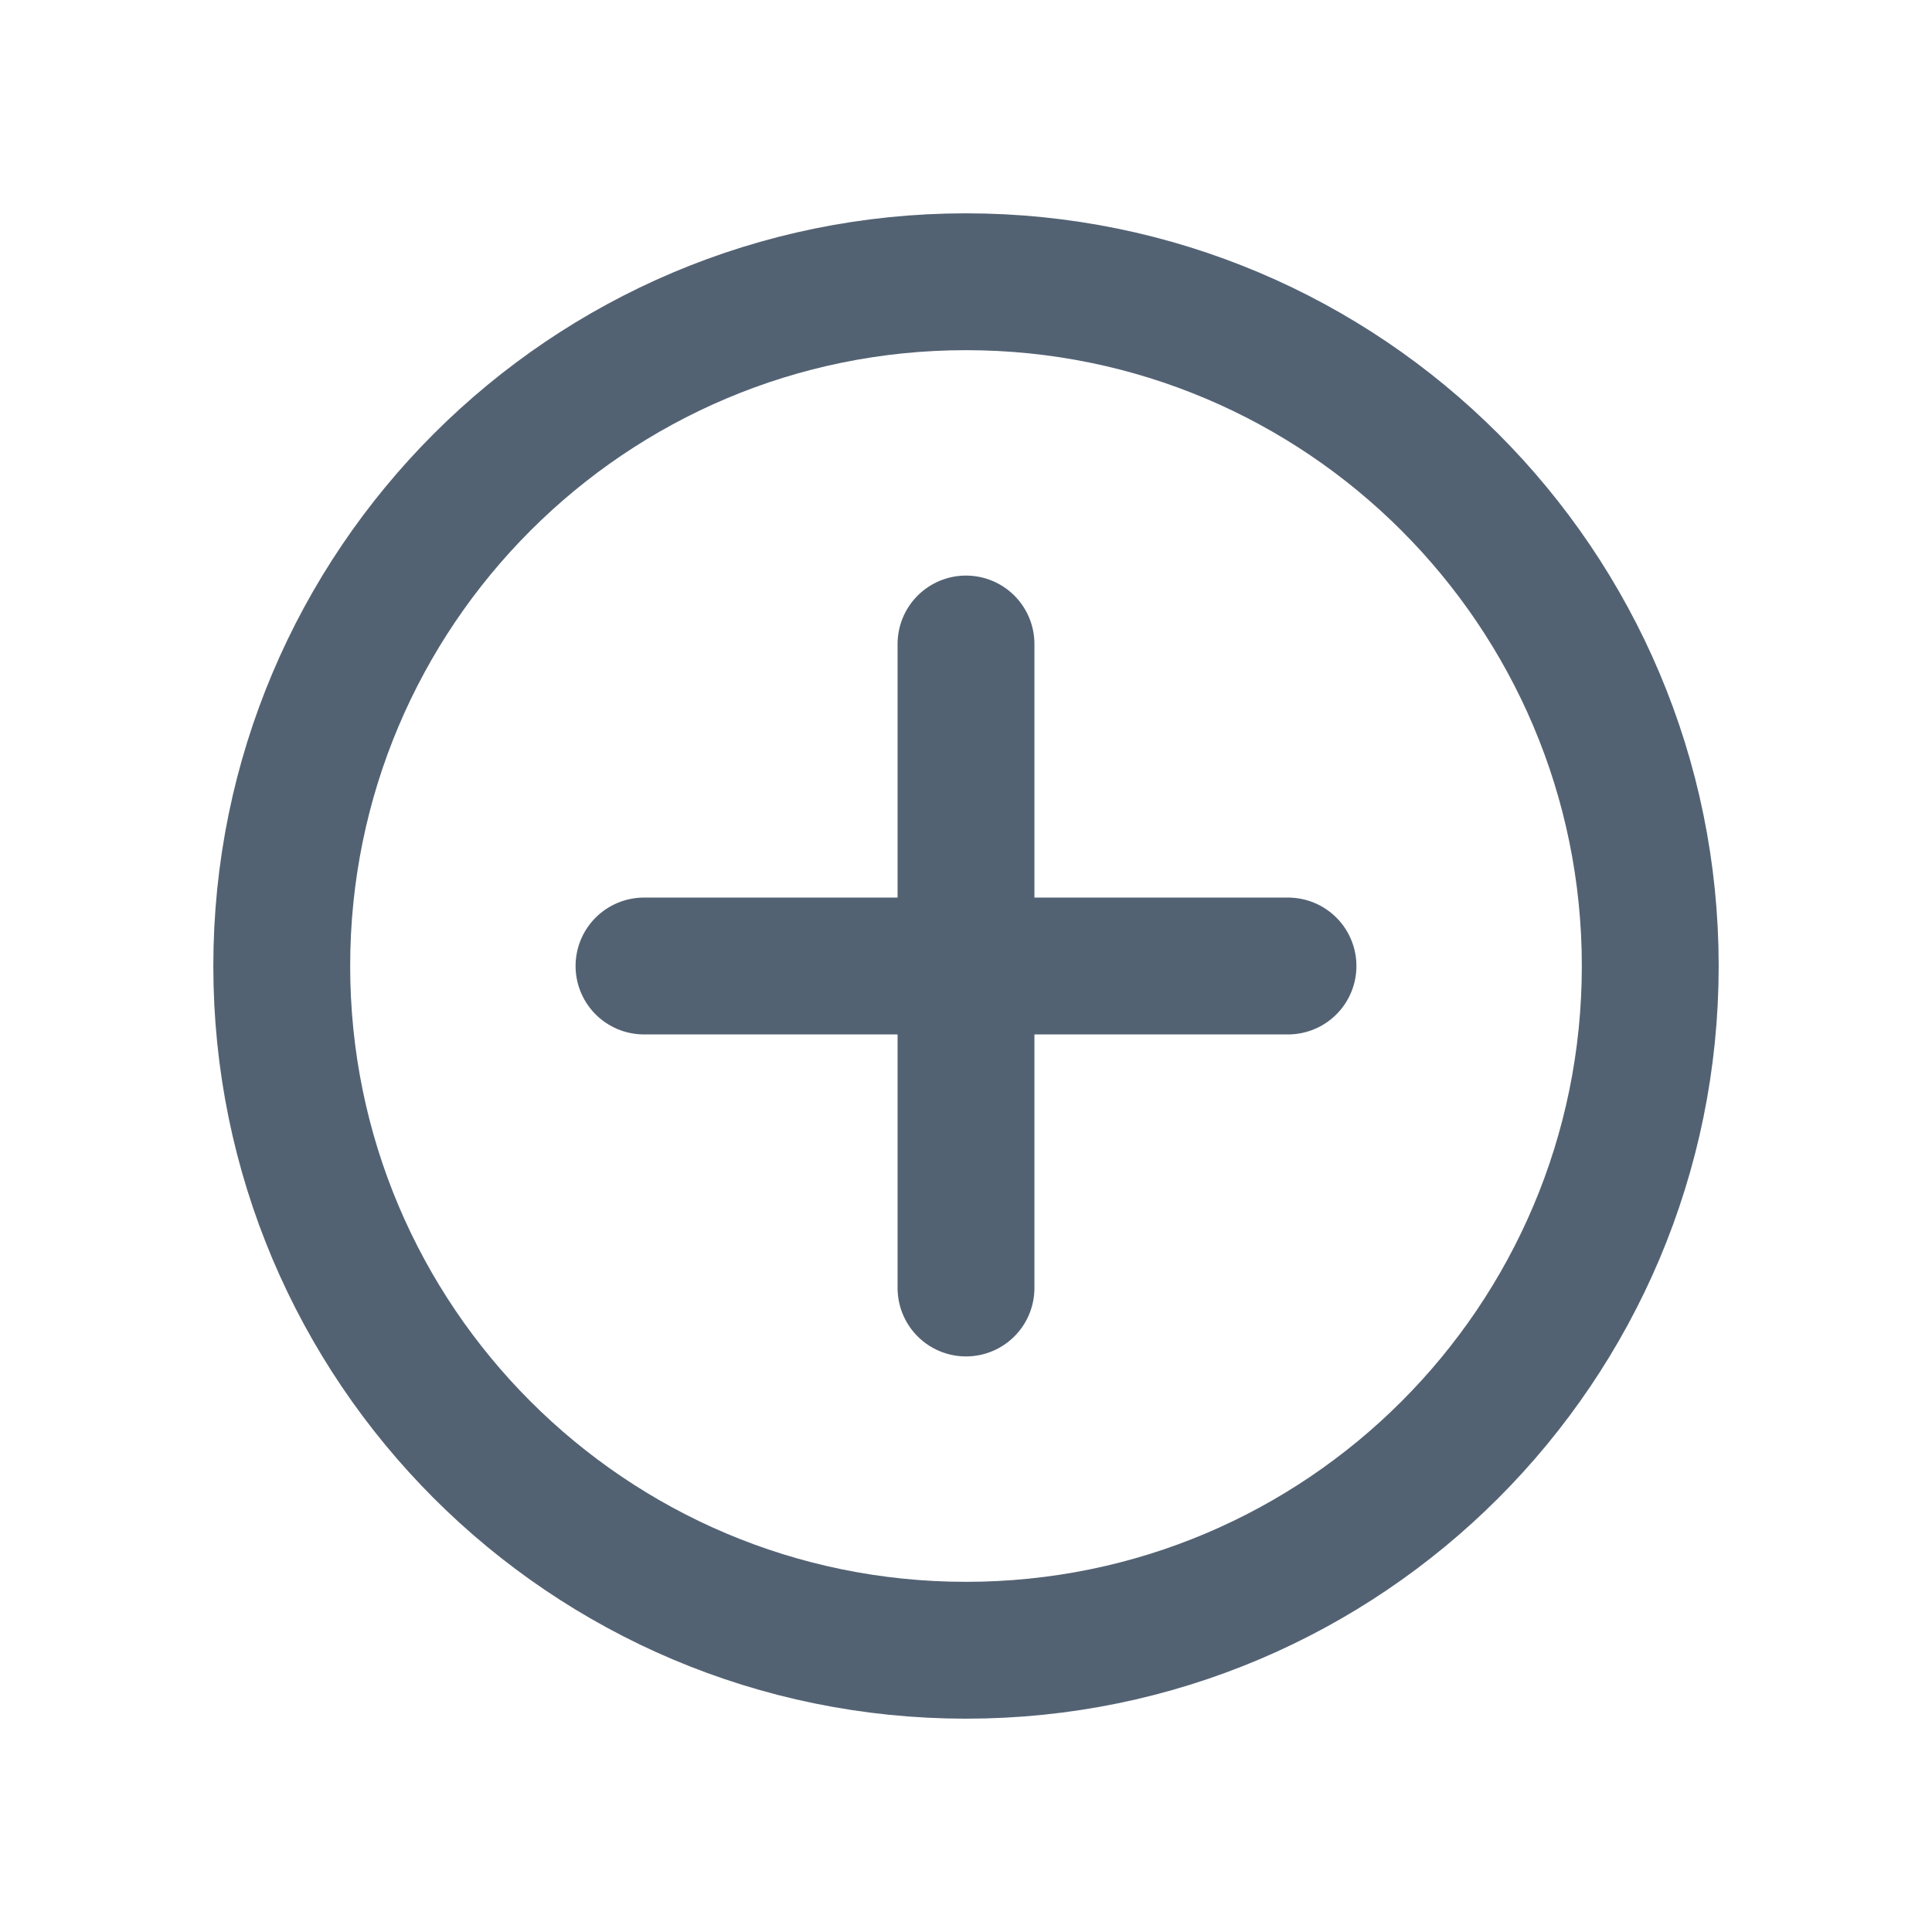
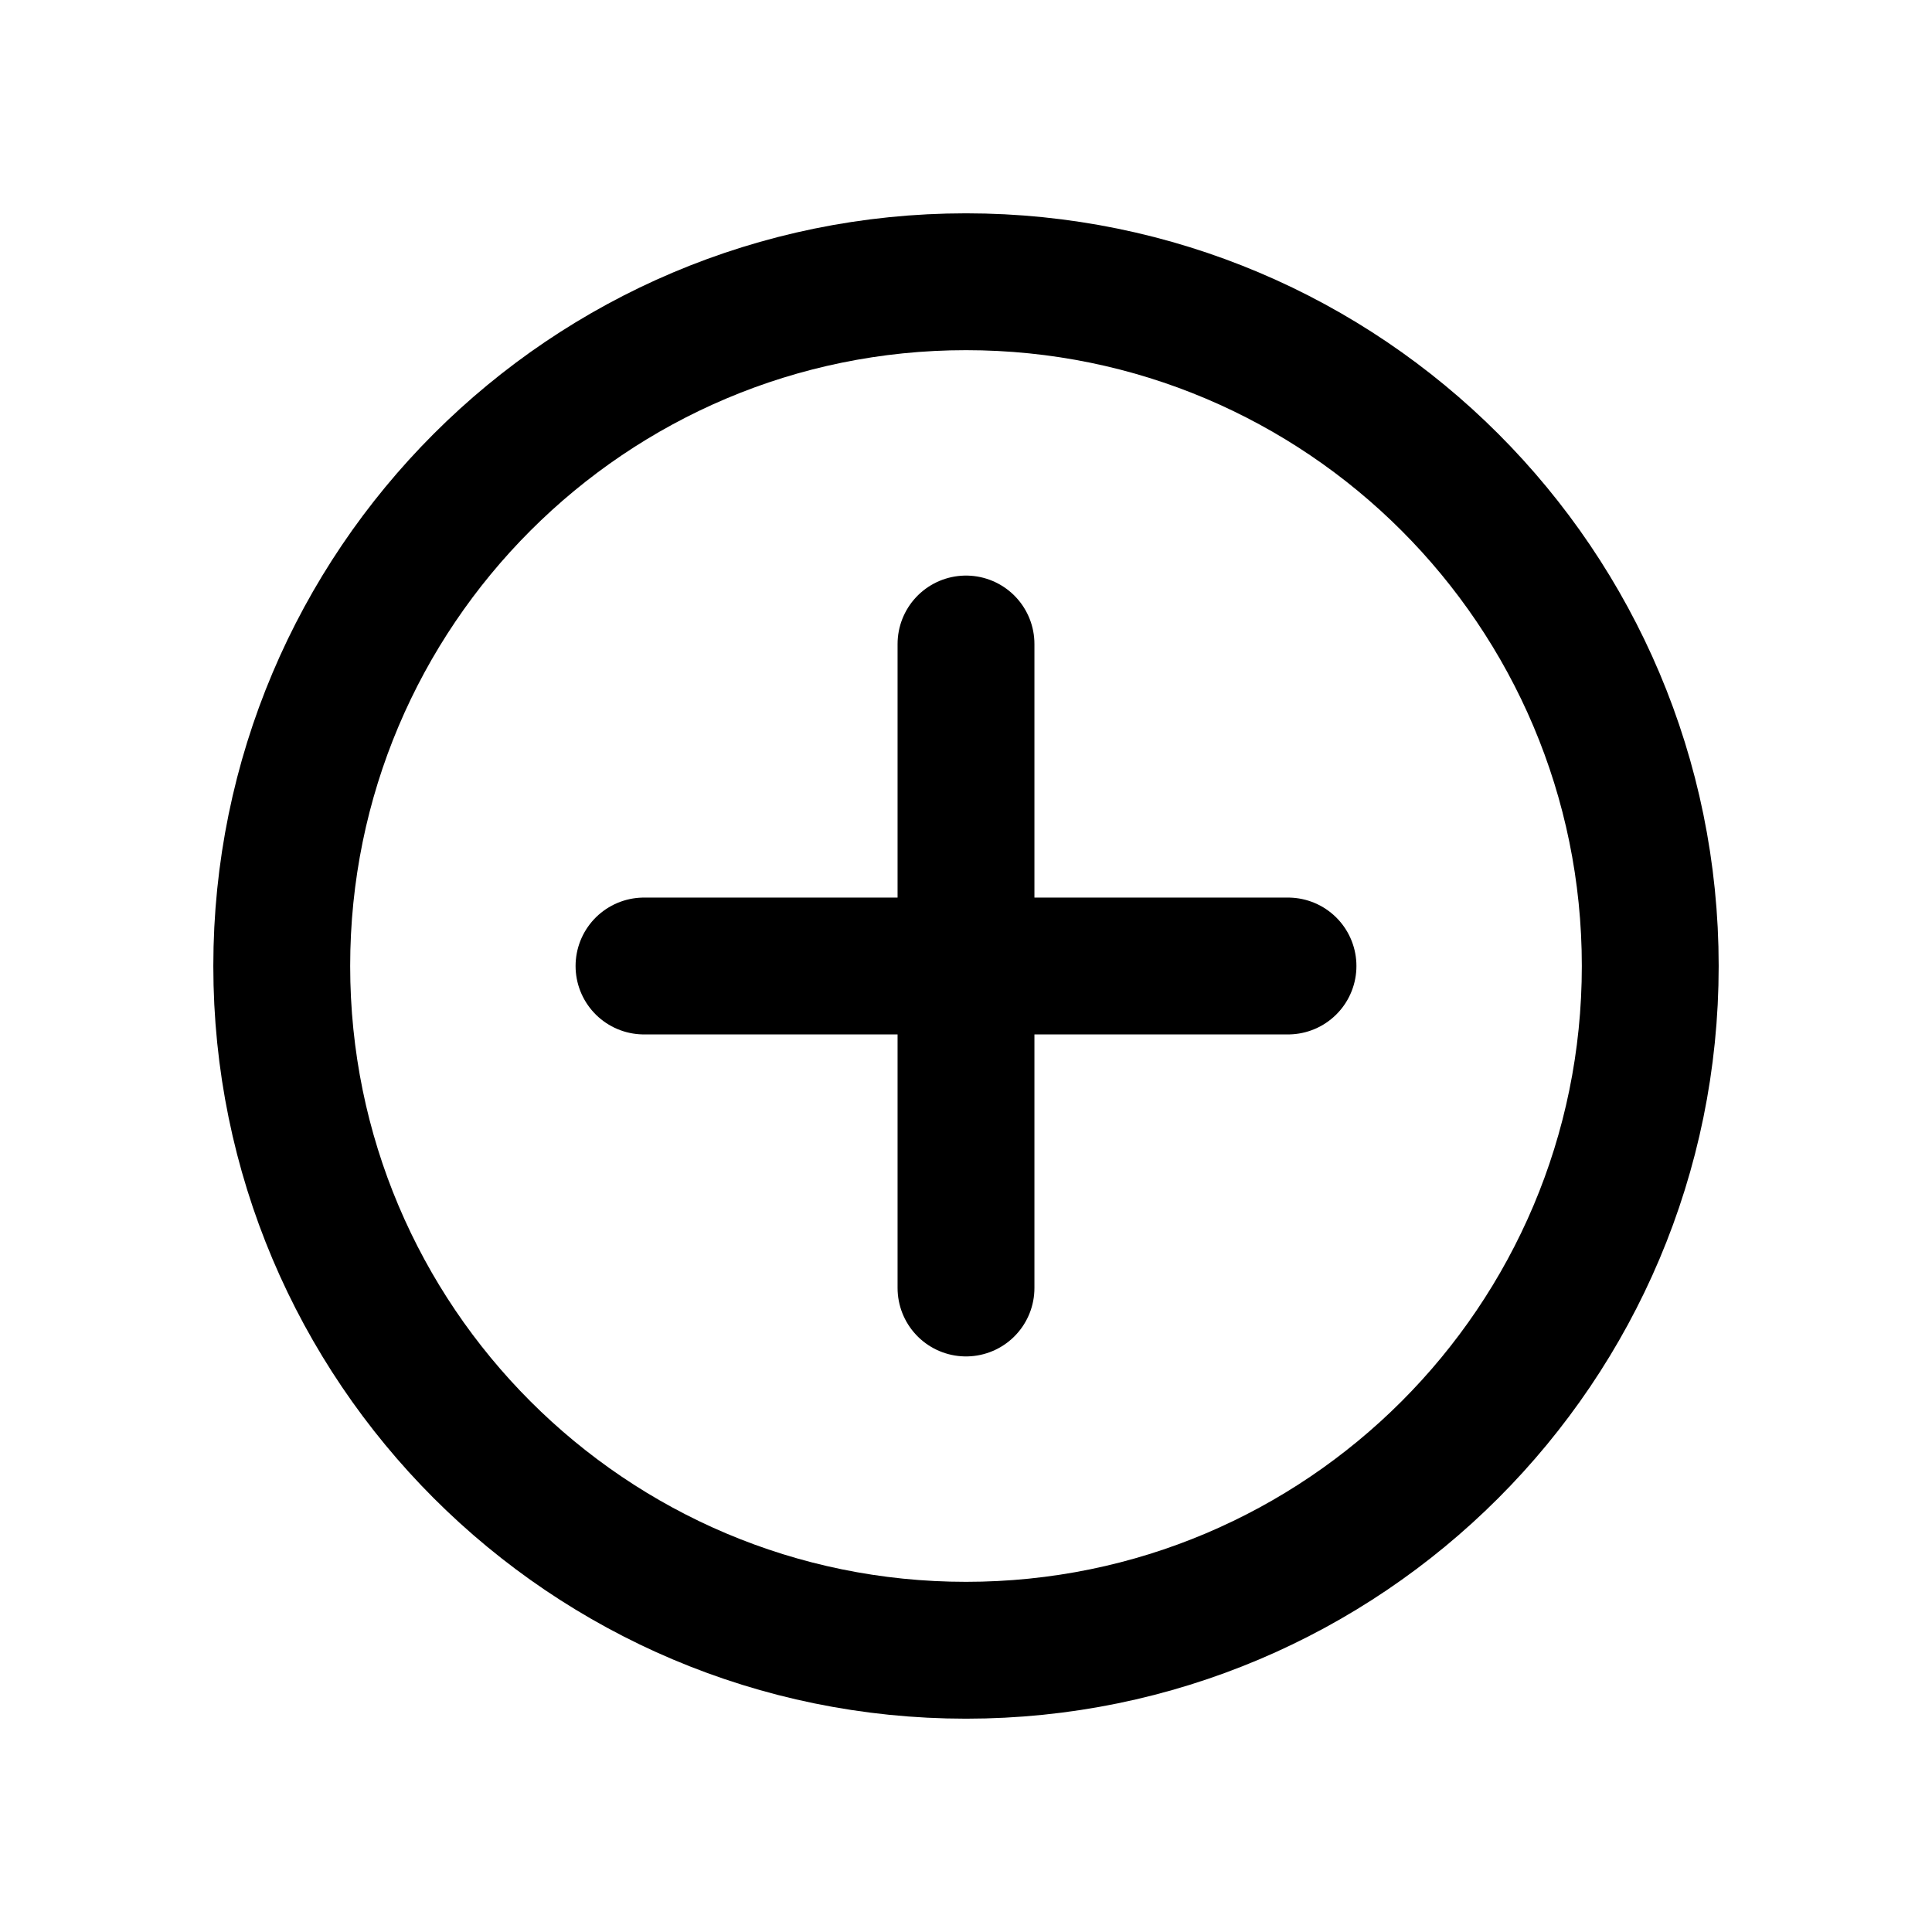
<svg xmlns="http://www.w3.org/2000/svg" width="24" height="24" viewBox="0 0 24 24" fill="none">
-   <circle cx="12" cy="12" r="8.5" fill="none" stroke="#536273" stroke-width="1.7" />
-   <path d="M12 8v8M8 12h8" fill="none" stroke="#536273" stroke-width="1.7" stroke-linecap="round" />
+   <circle cx="12" cy="12" r="8.5" fill="none" stroke="currentColor" stroke-width="1.7" />
+   <path d="M12 8v8M8 12h8" fill="none" stroke="currentColor" stroke-width="1.7" stroke-linecap="round" />
</svg>
